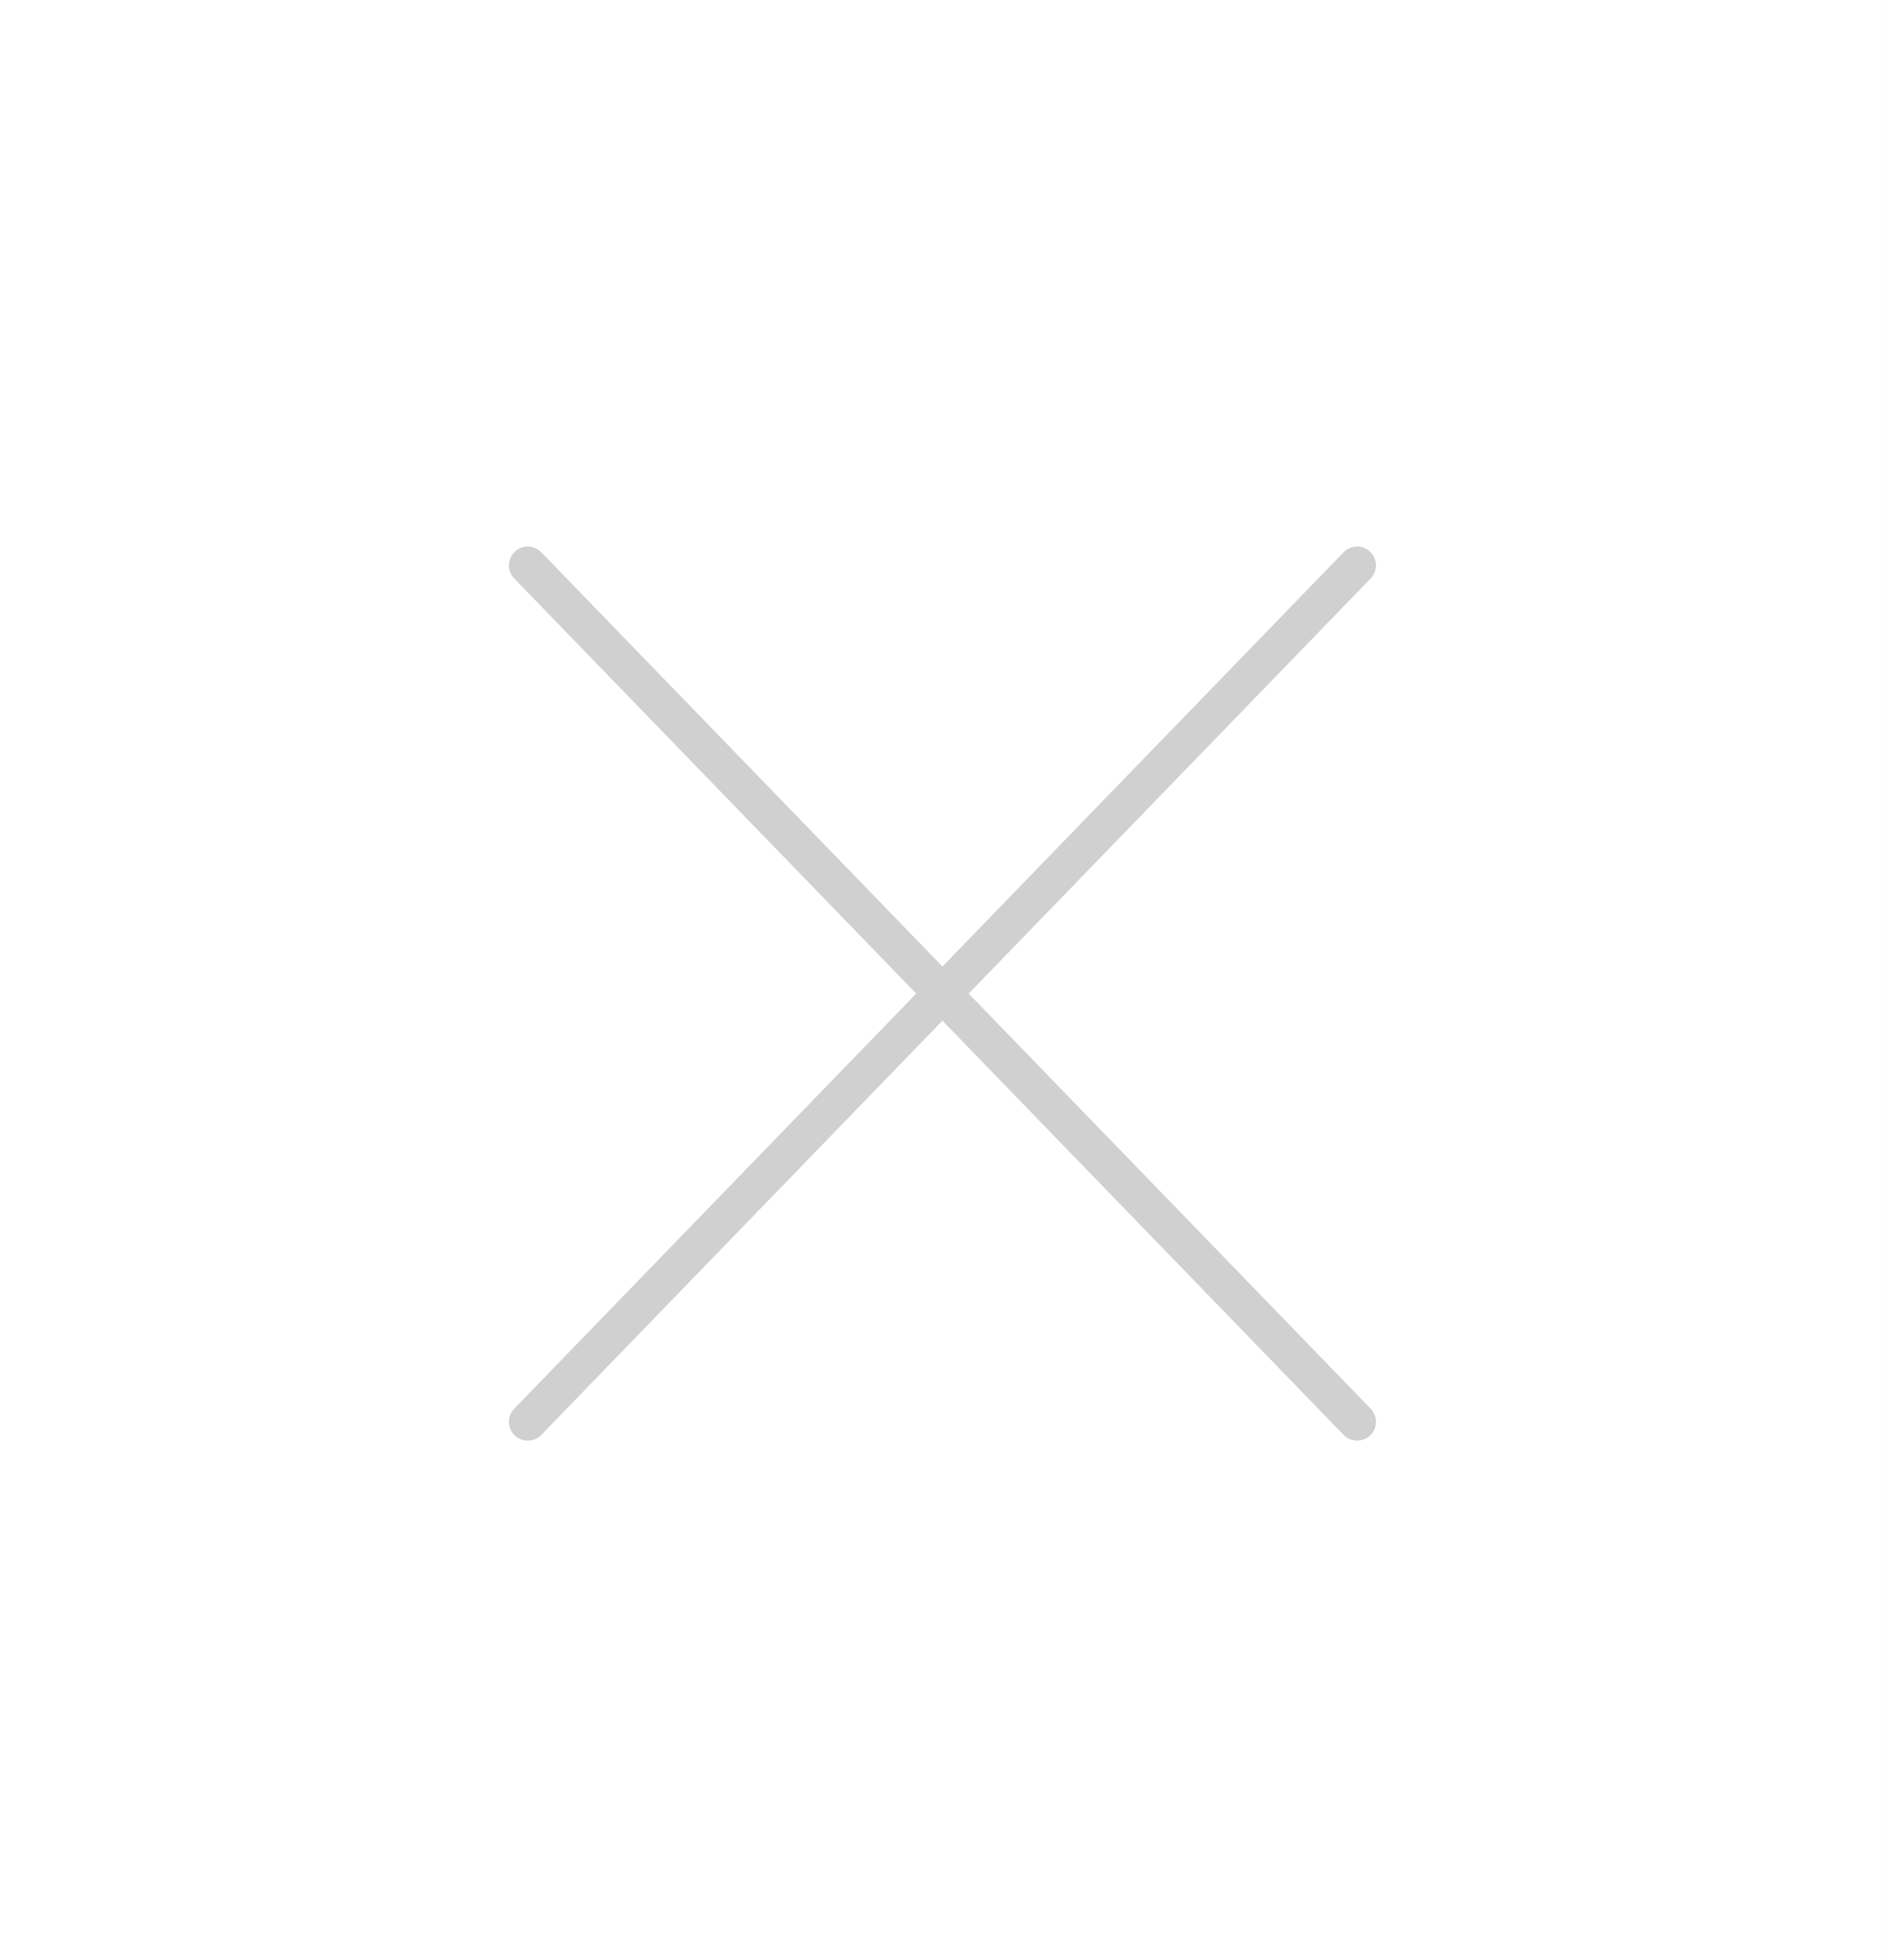
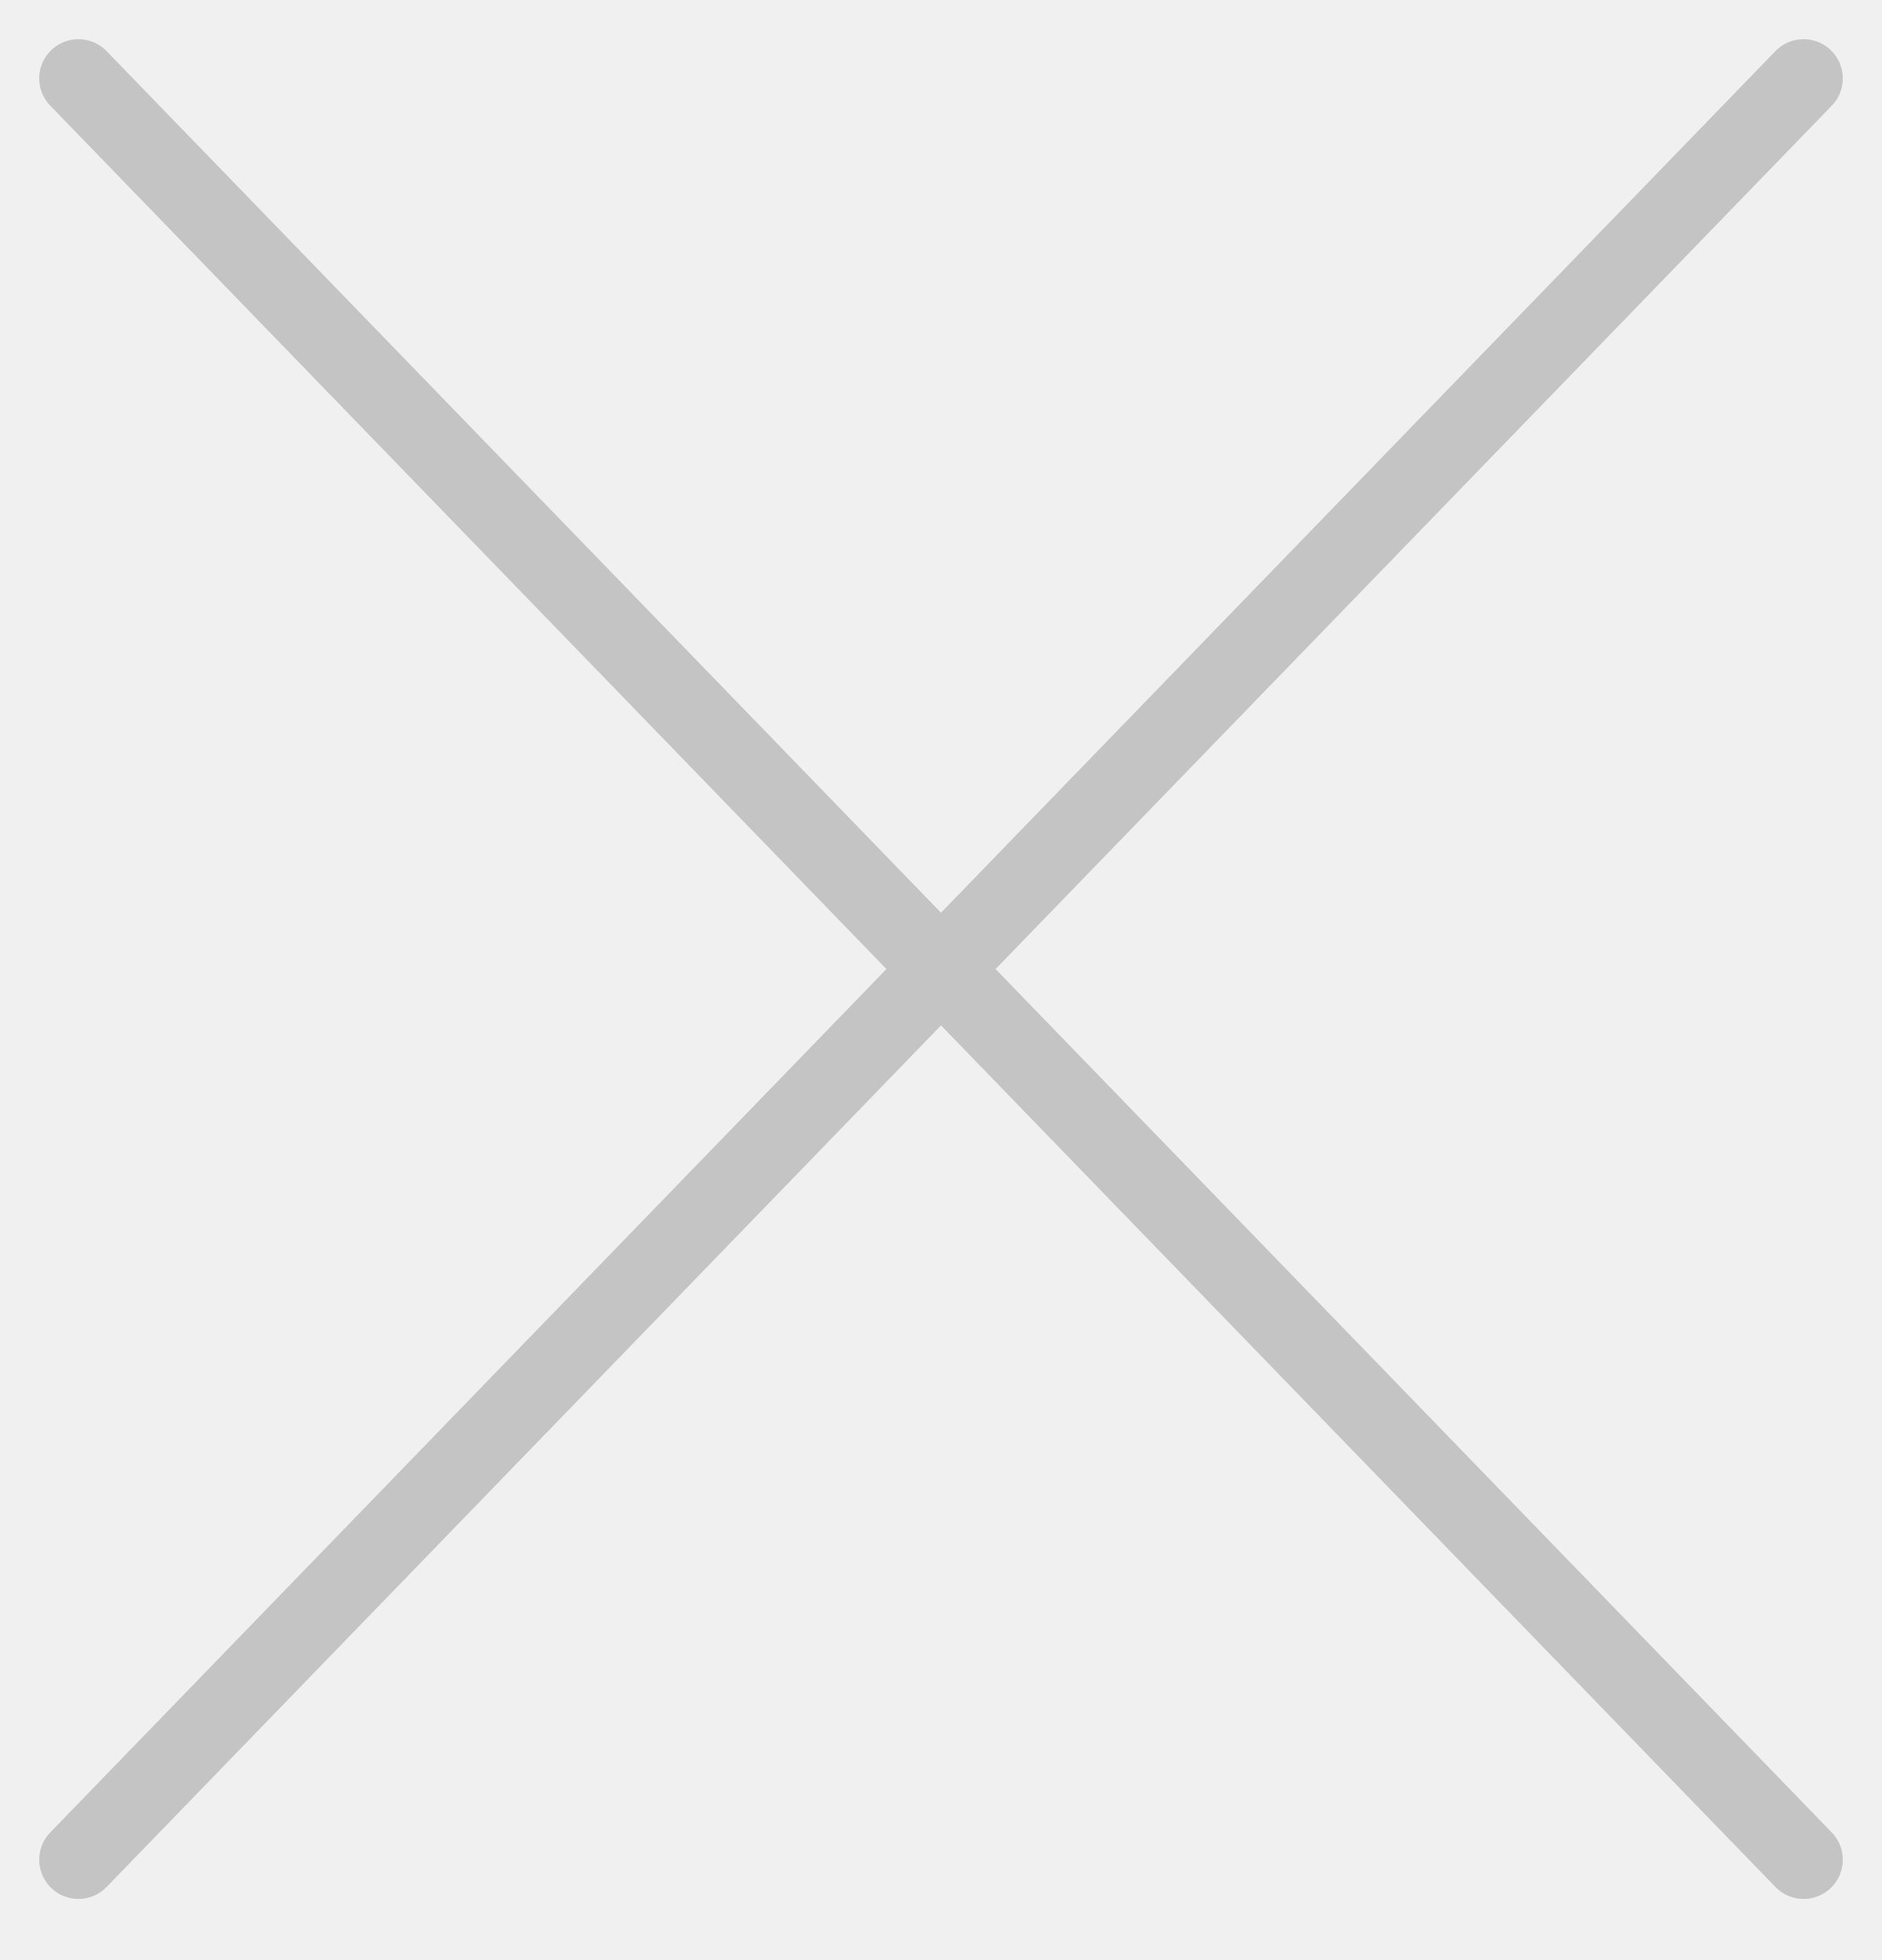
- <svg xmlns="http://www.w3.org/2000/svg" width="50" height="52" fill="none">
-   <path fill="#fff" d="M0 0h50v52H0z" />
-   <path d="M14 37.721L36 15m0 22.721L14 15" stroke="#141517" stroke-opacity=".2" stroke-linecap="round" stroke-linejoin="round" />
+ <svg xmlns="http://www.w3.org/2000/svg" width="24" height="25" viewBox="0 0 24 25" fill="none">
+   <path d="M1 23.721L23 1M23 23.721L1 1" stroke="#141517" stroke-opacity="0.2" stroke-linecap="round" stroke-linejoin="round" />
</svg>
